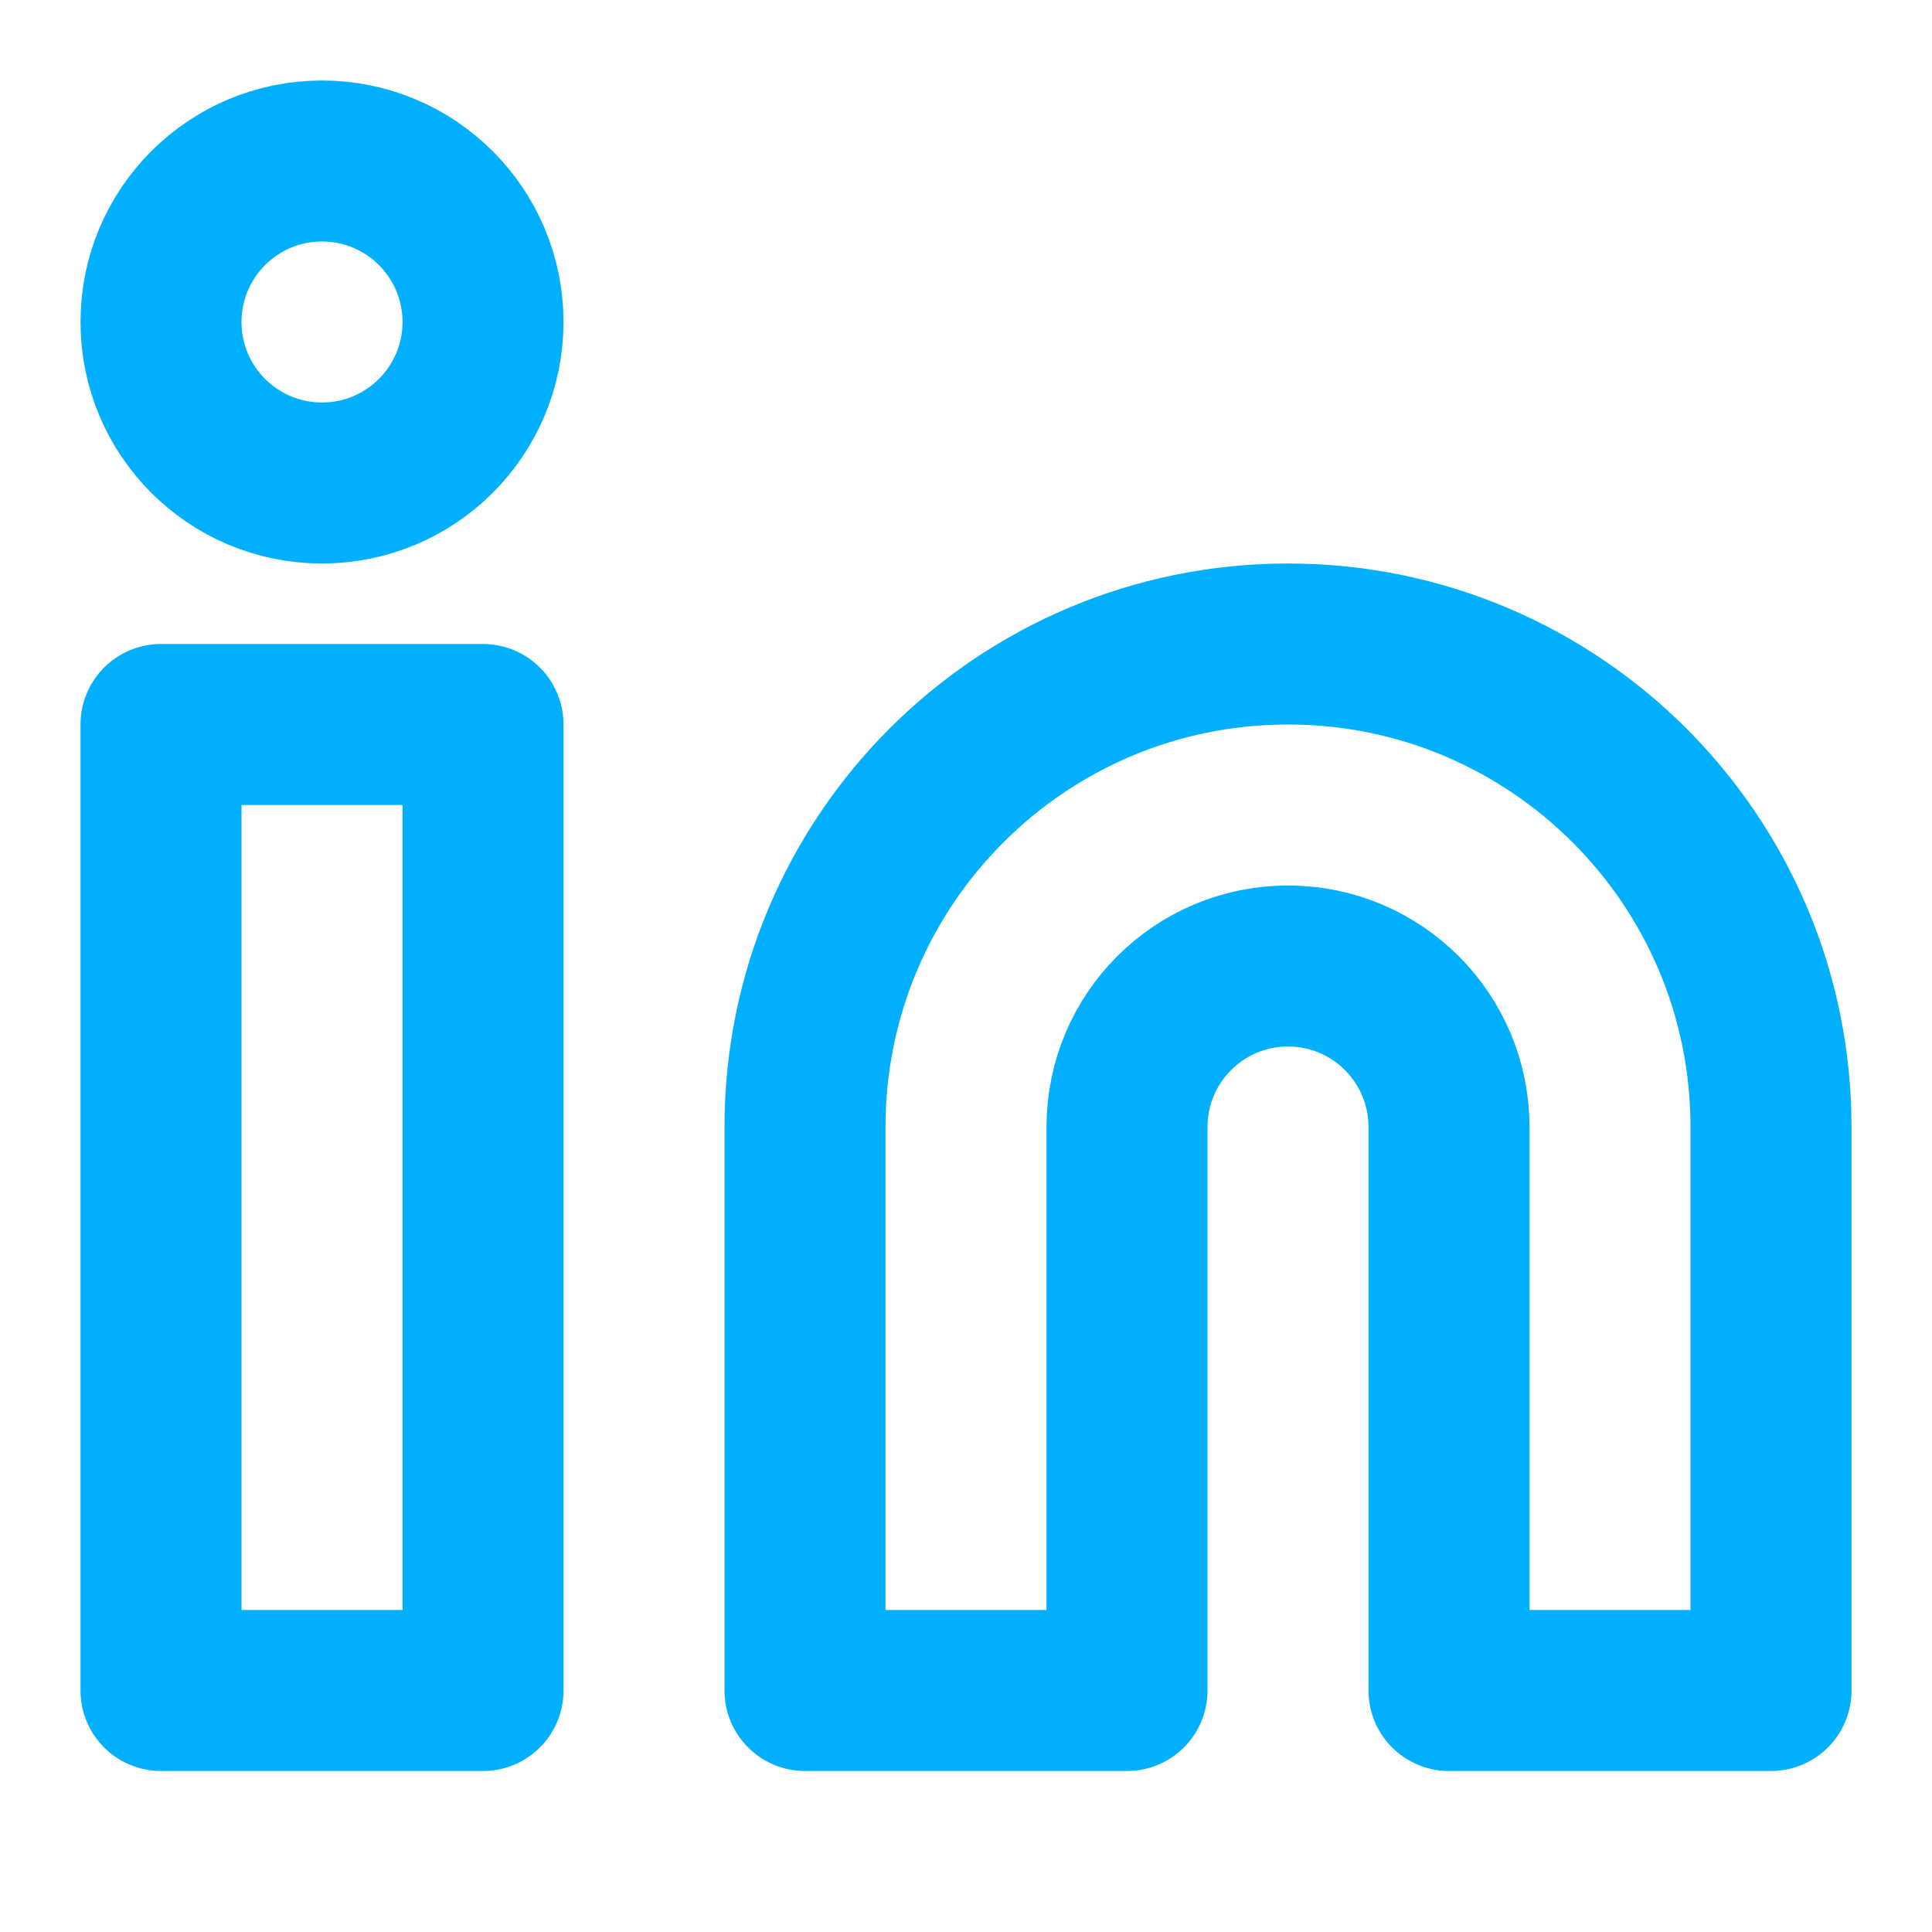
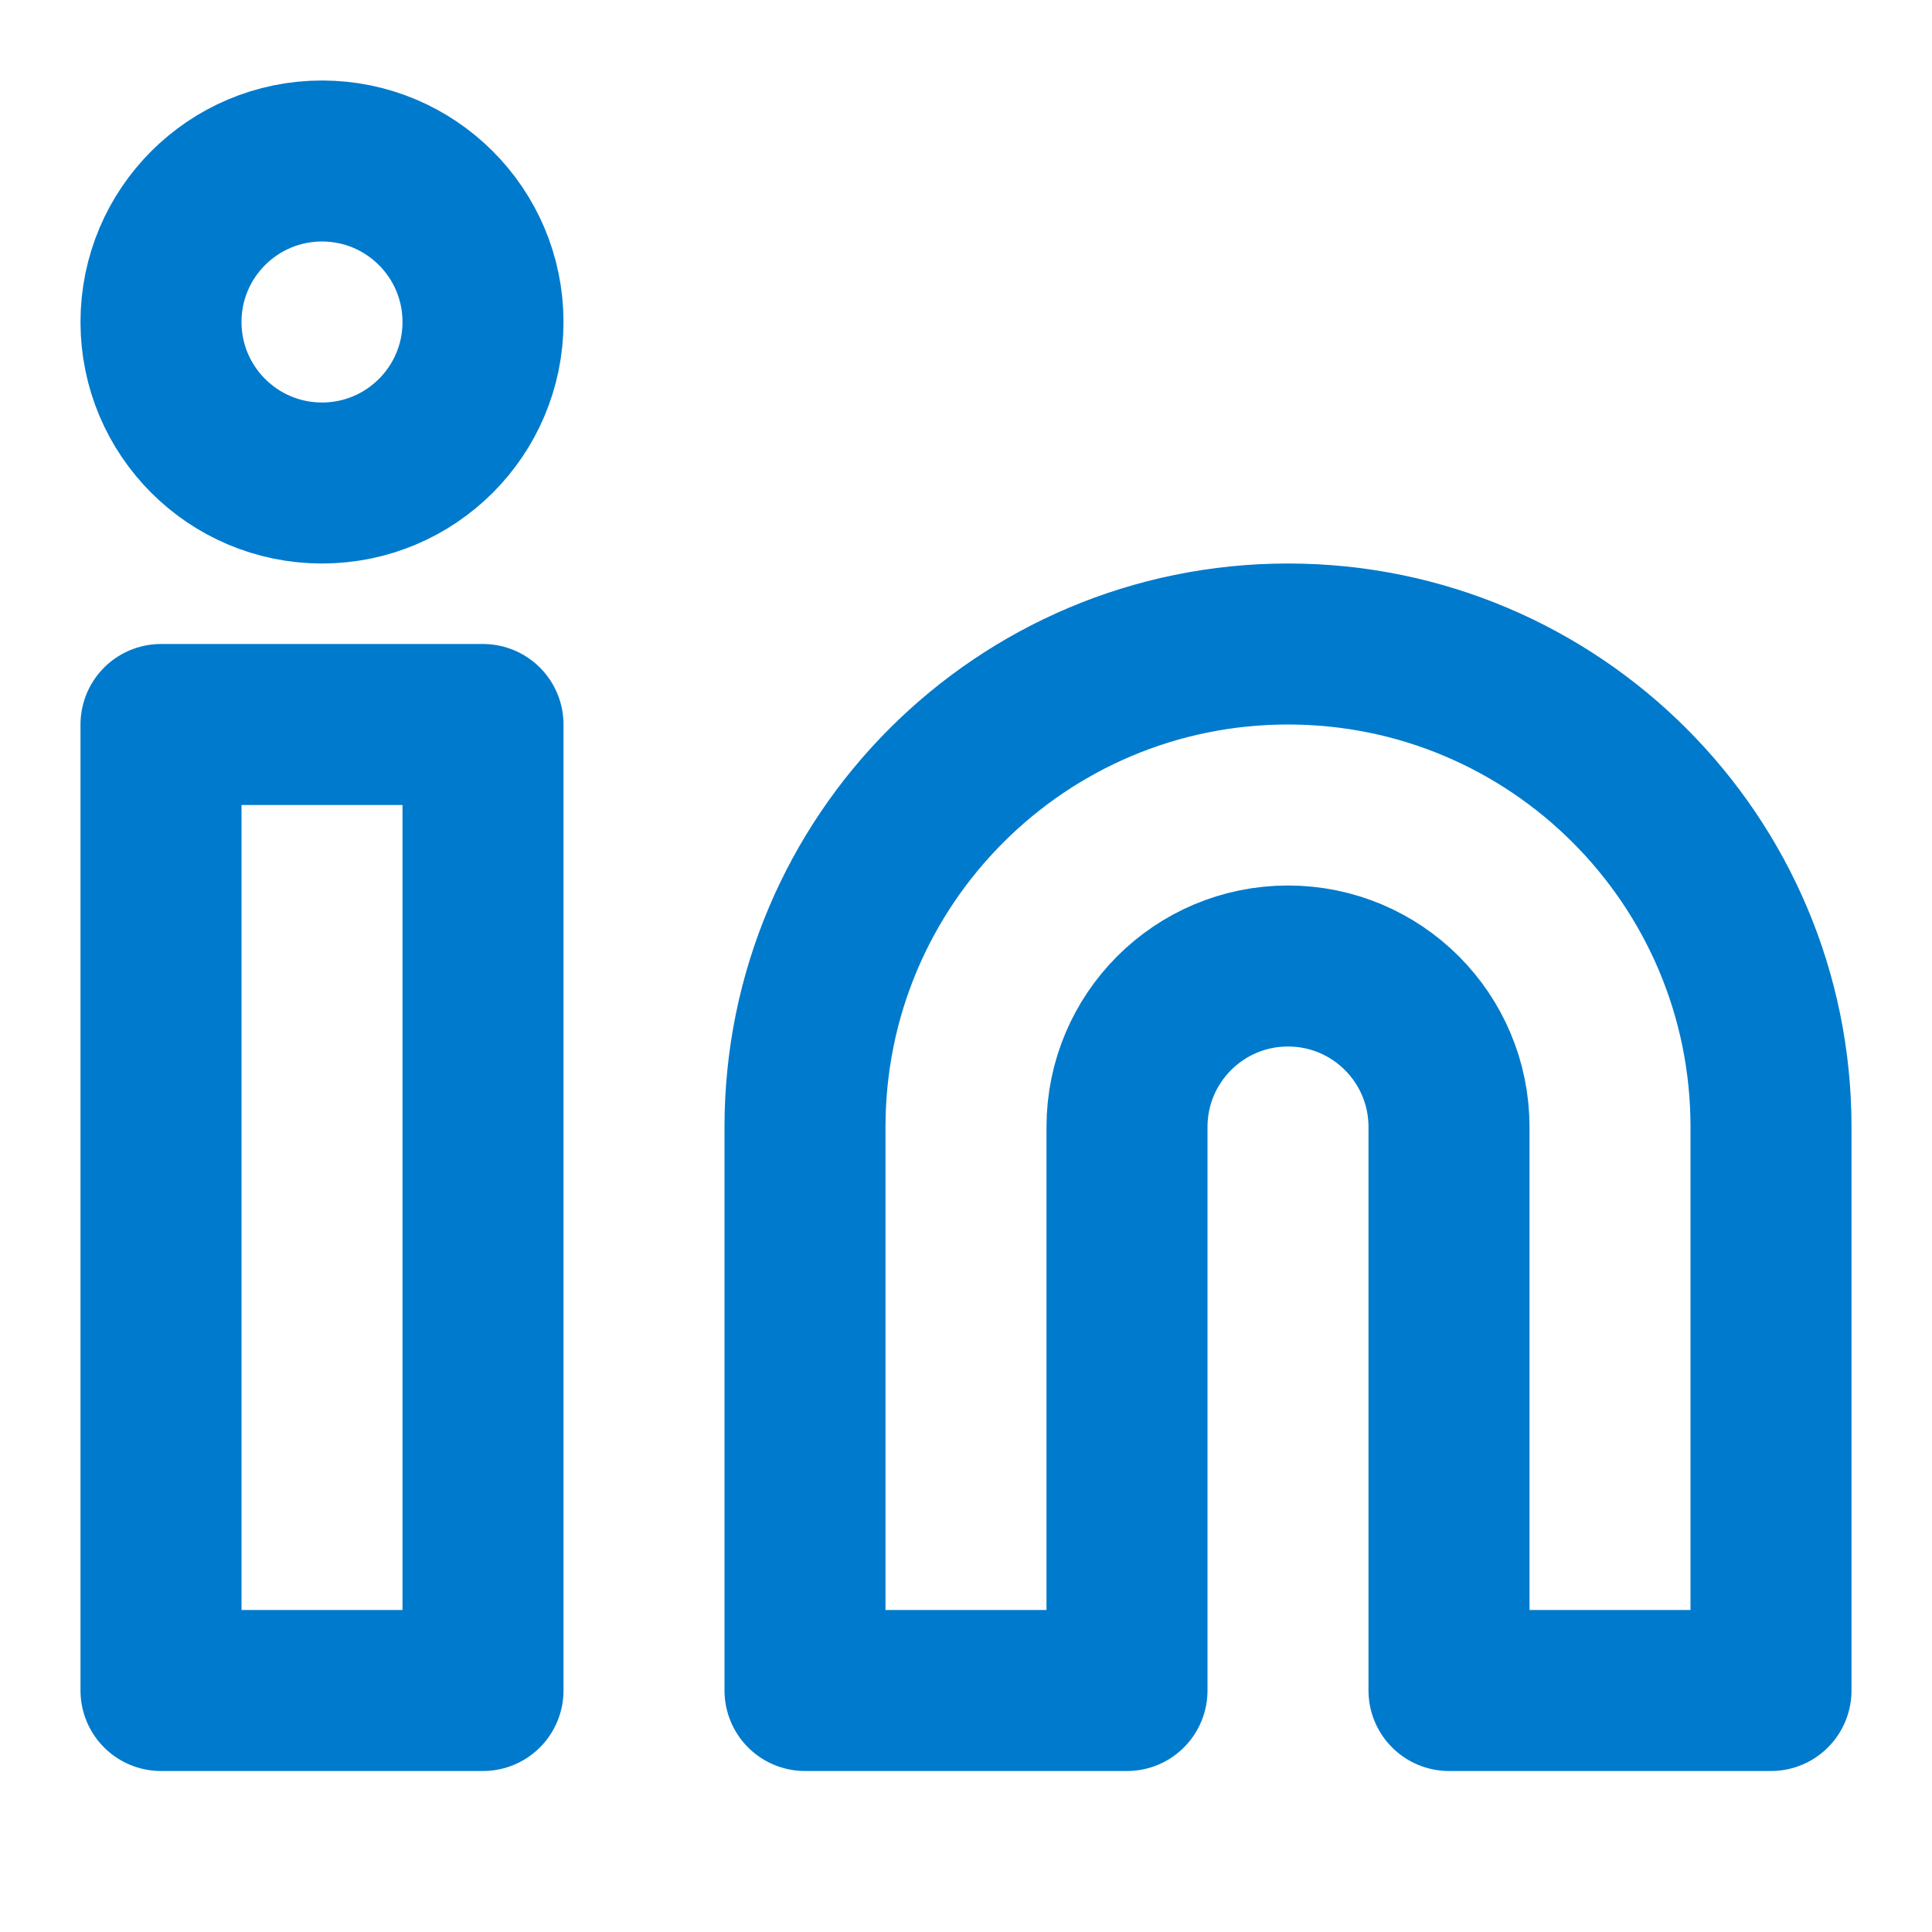
- <svg xmlns="http://www.w3.org/2000/svg" width="24" height="24" viewBox="0 0 24 24" fill="none" stroke="#00b0ff" stroke-width="2" stroke-linecap="round" stroke-linejoin="round" class="lucide lucide-linkedin">
+ <svg xmlns="http://www.w3.org/2000/svg" width="24" height="24" viewBox="0 0 24 24" fill="none" stroke="#007acc" stroke-width="2" stroke-linecap="round" stroke-linejoin="round" class="lucide lucide-linkedin">
  <path d="M16 8a6 6 0 0 1 6 6v7h-4v-7a2 2 0 0 0-2-2 2 2 0 0 0-2 2v7h-4v-7a6 6 0 0 1 6-6z" />
  <rect width="4" height="12" x="2" y="9" />
  <circle cx="4" cy="4" r="2" />
</svg>
